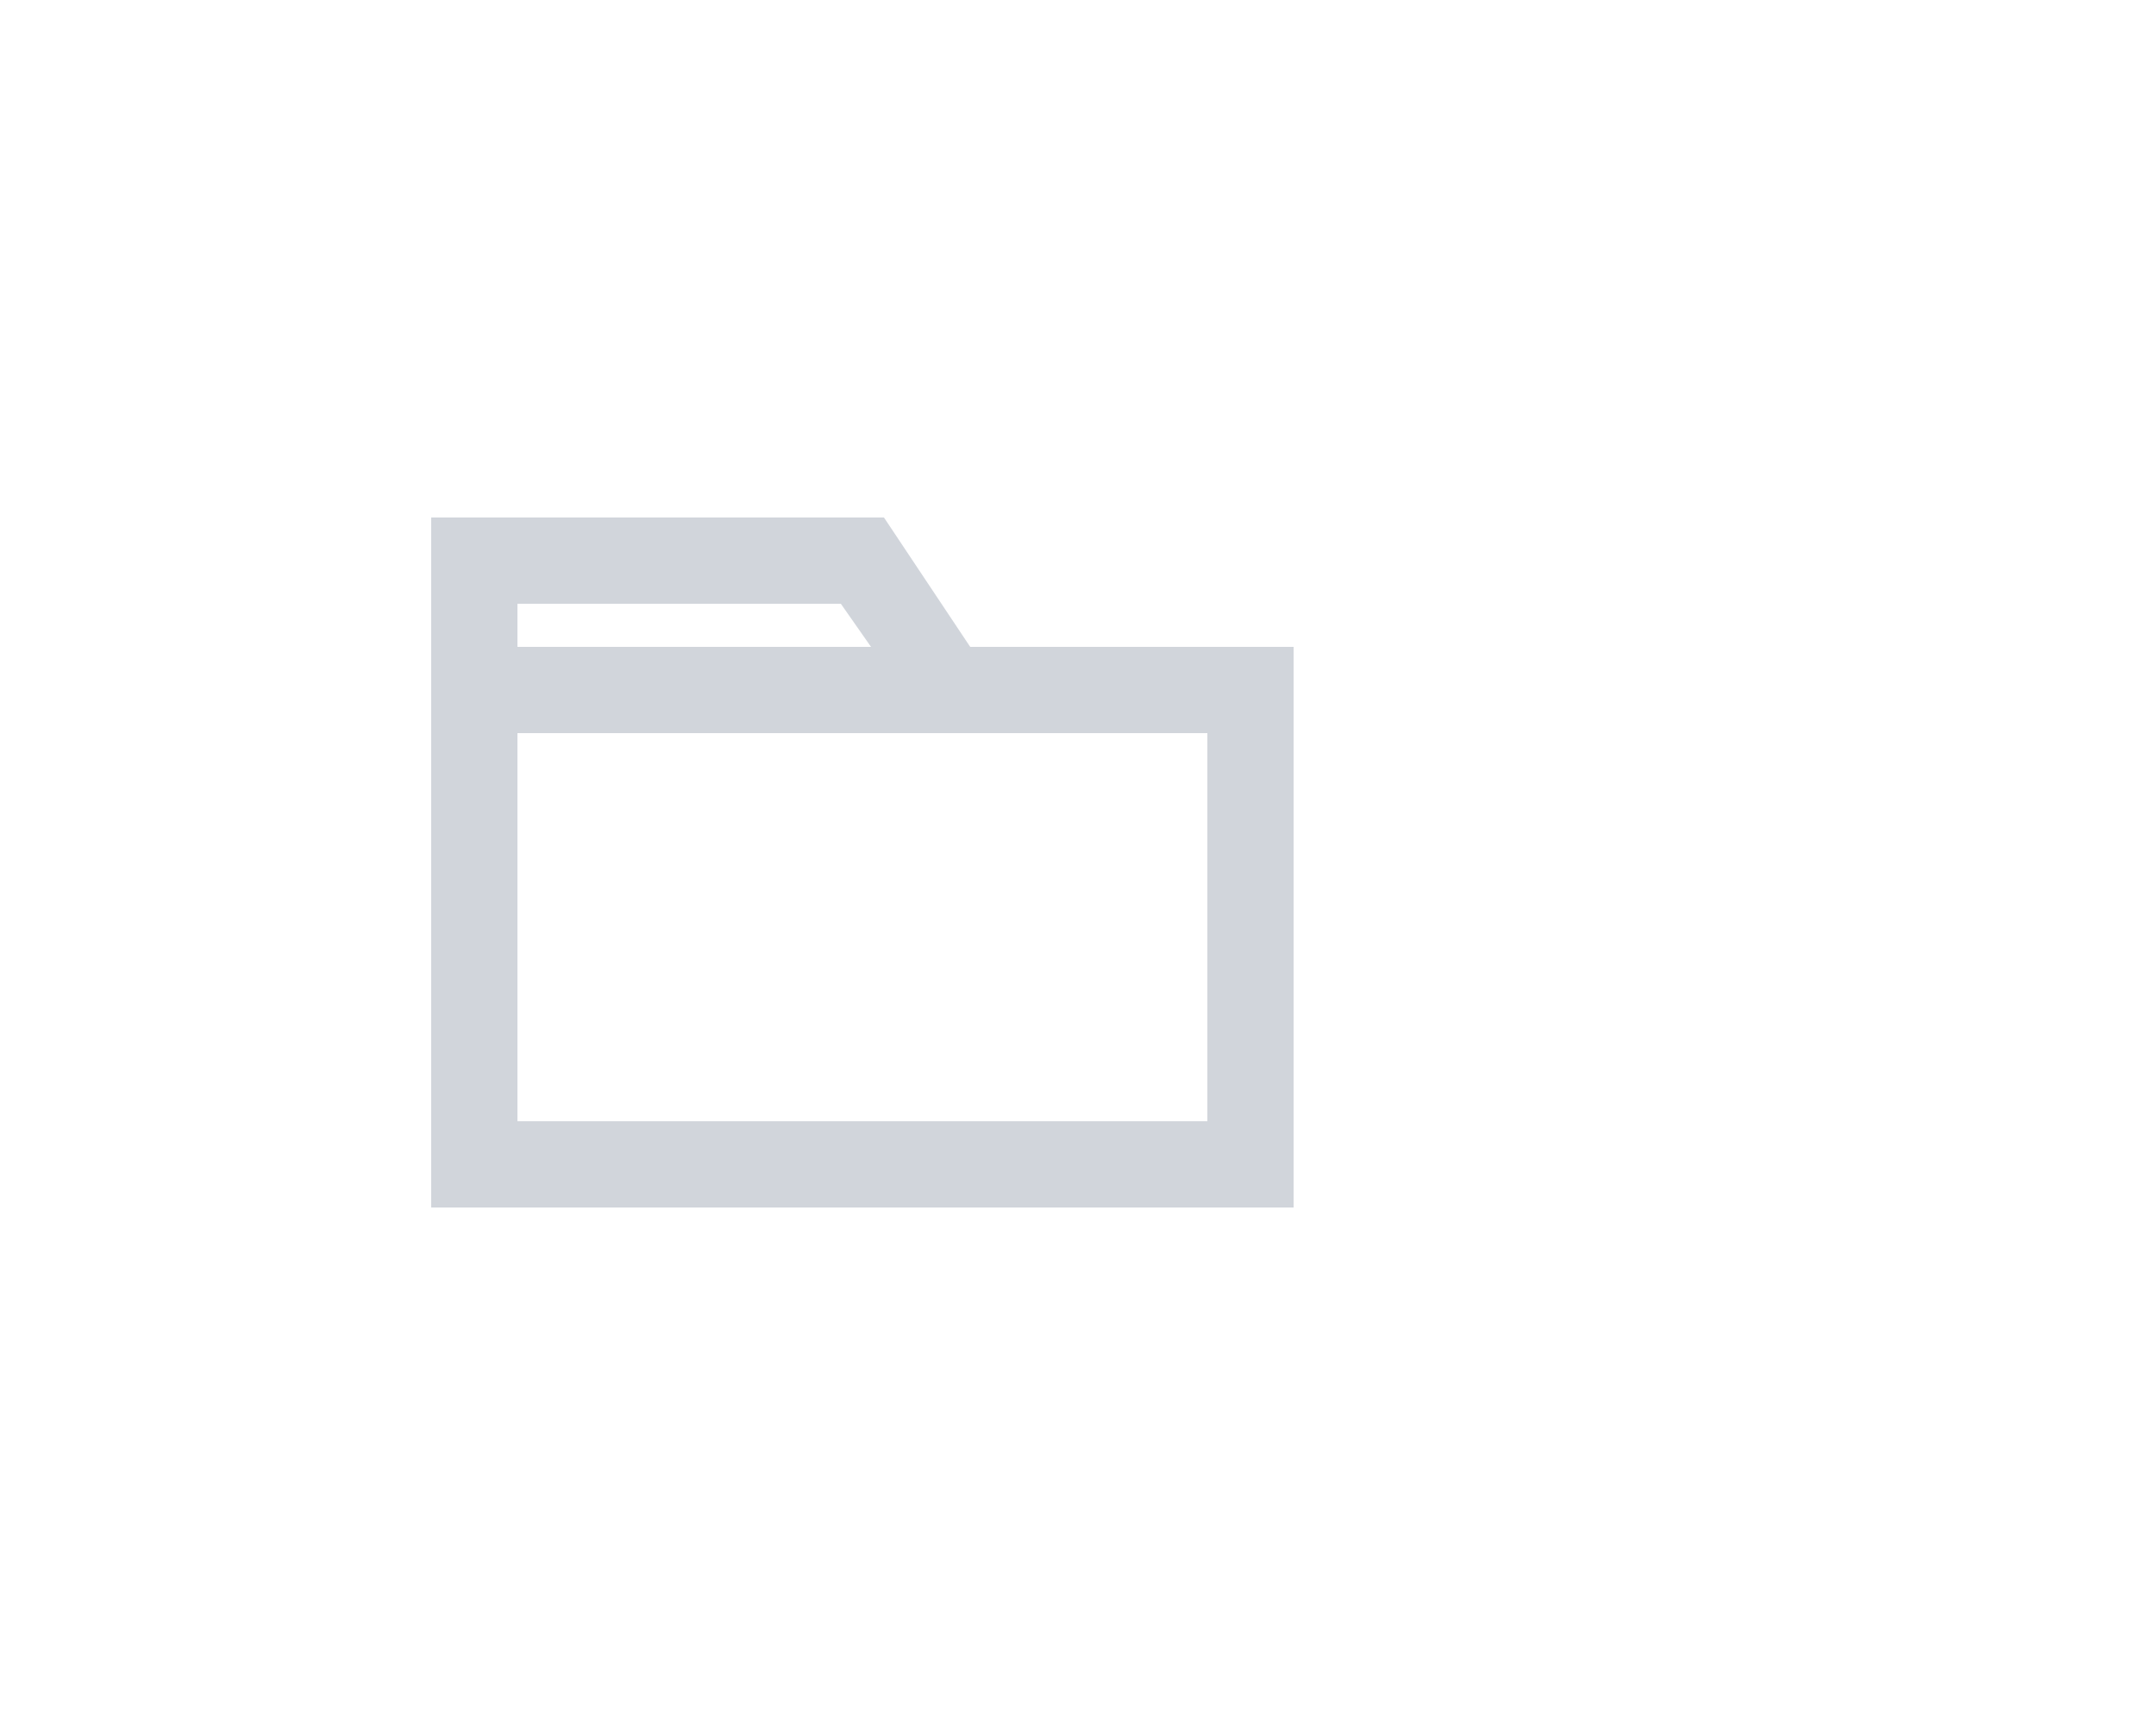
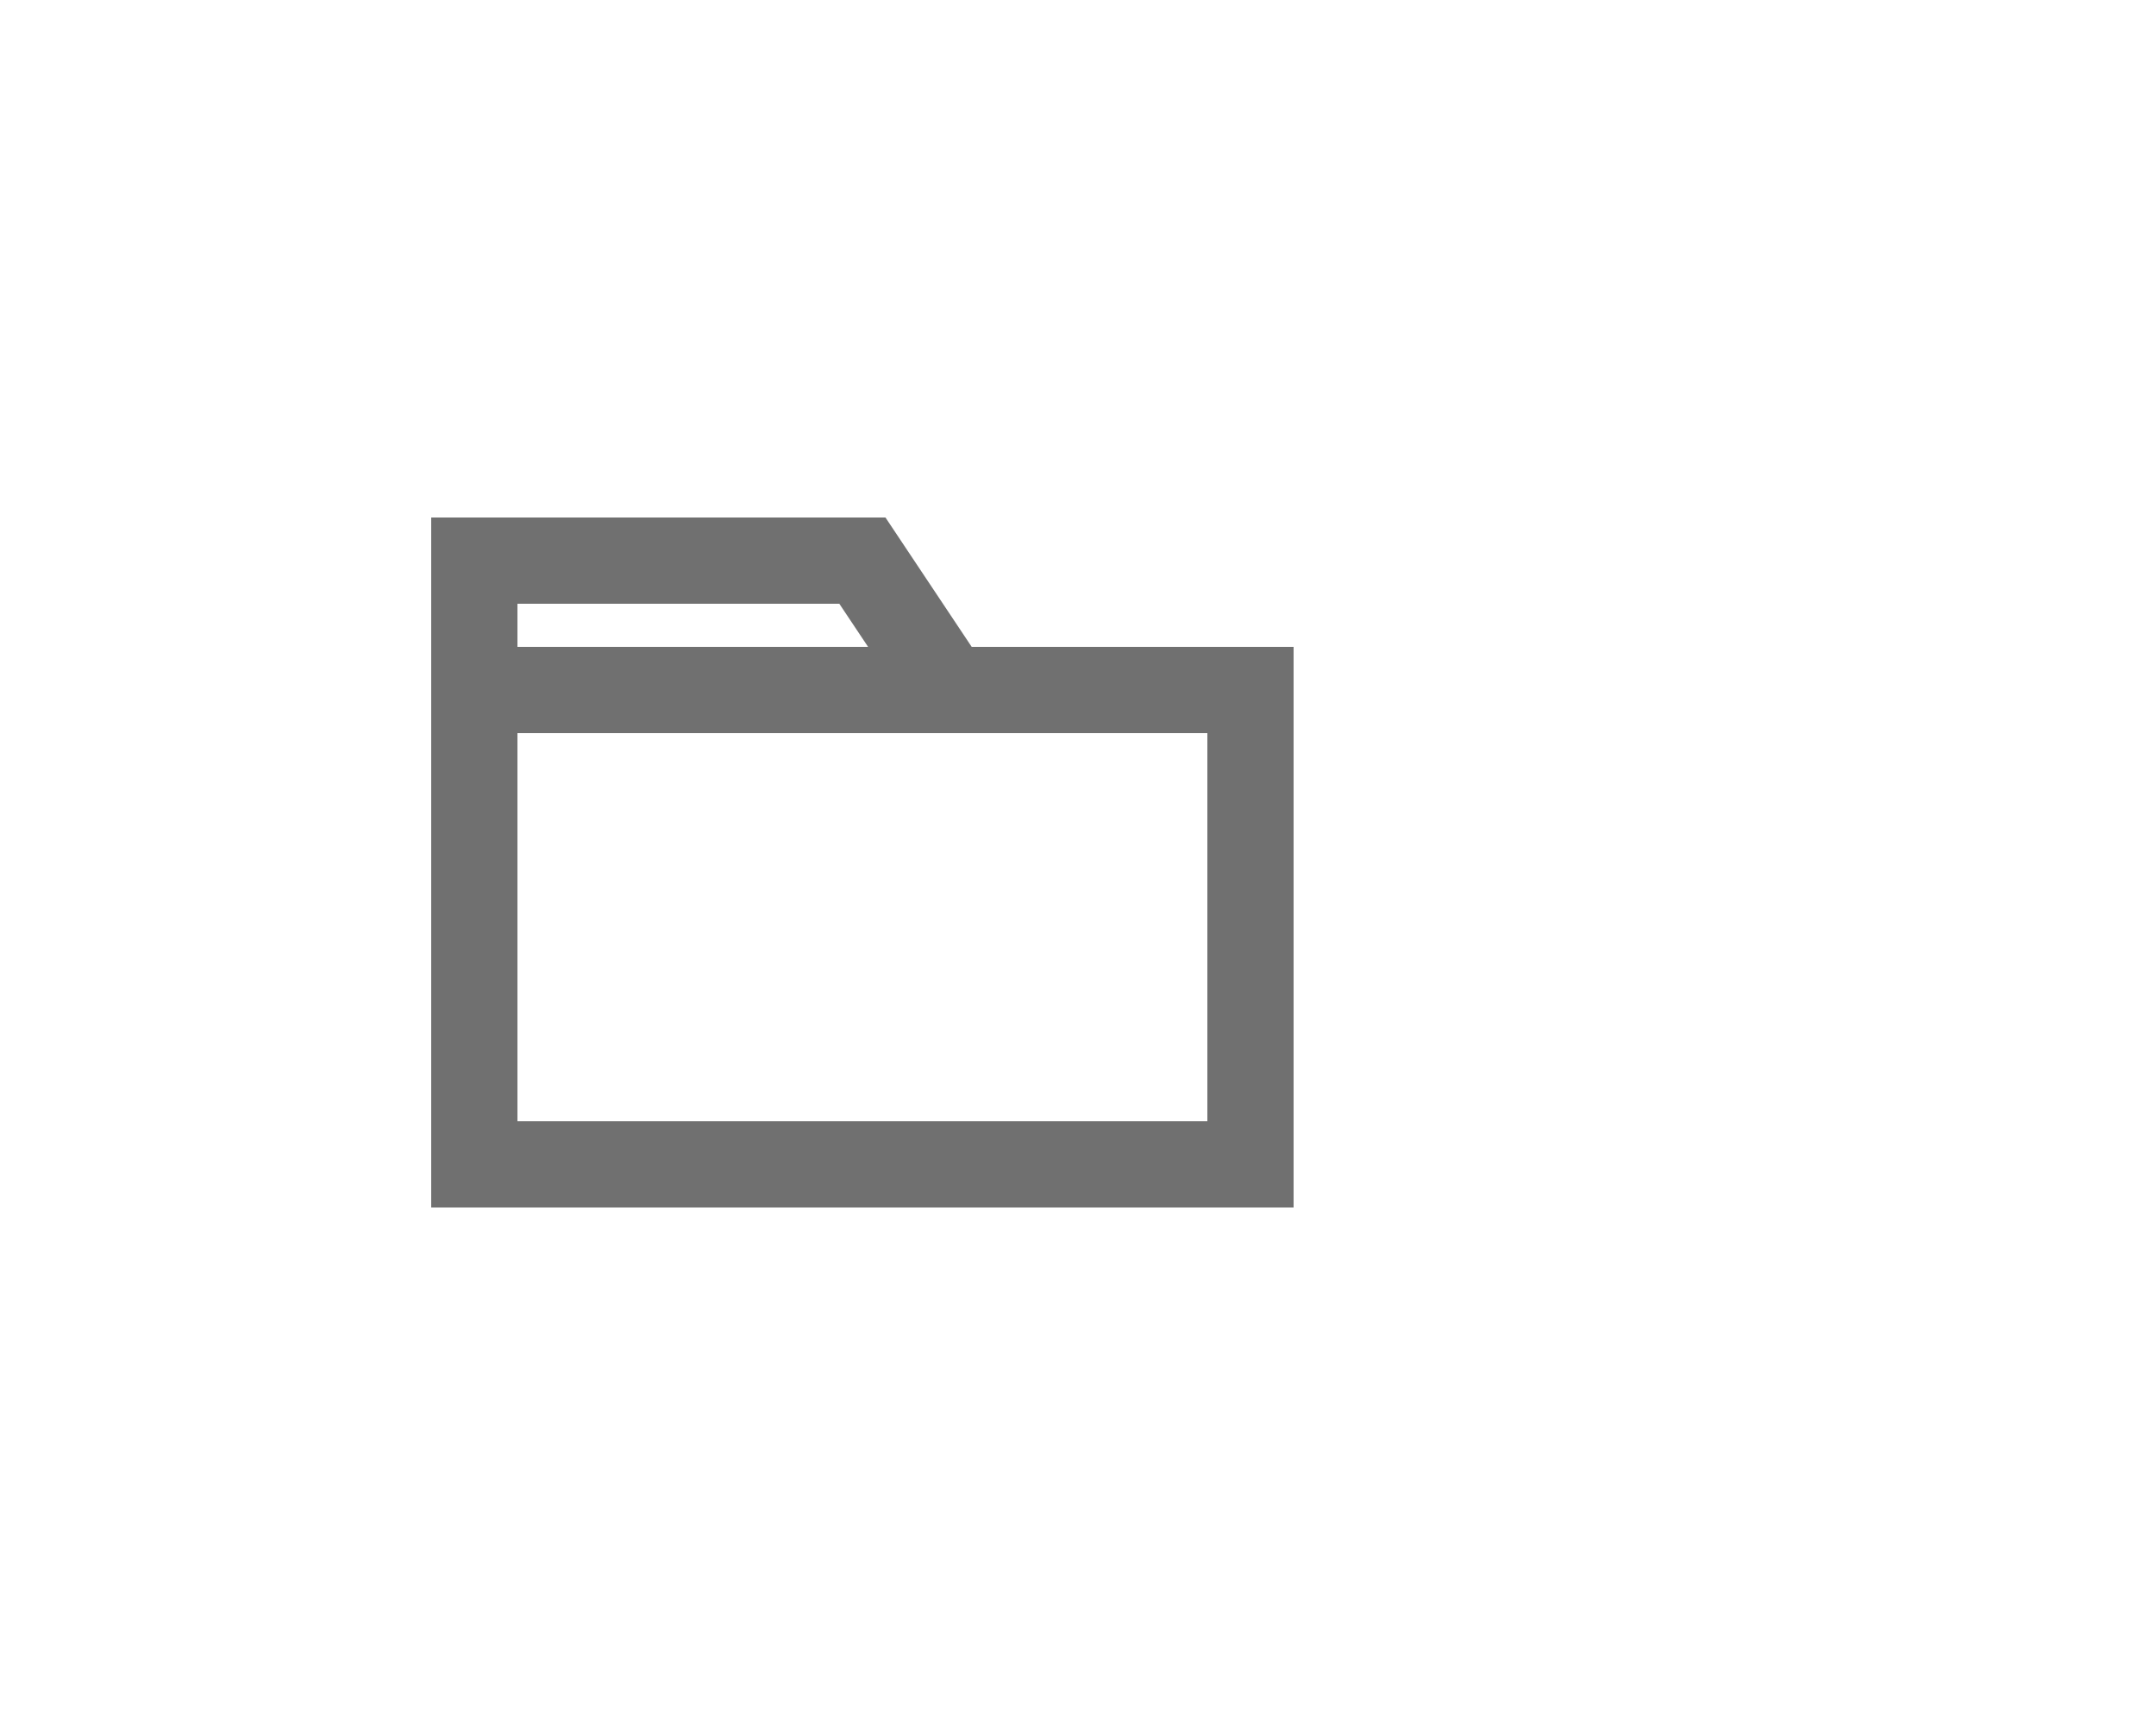
- <svg xmlns="http://www.w3.org/2000/svg" version="1.1" id="Layer_1" x="0px" y="0px" viewBox="0 0 50 40" style="enable-background:new 0 0 50 40;" xml:space="preserve">
-   <style type="text/css">
- 	.st0{fill:#D1D5DB;}
- 	.st1{fill:none;}
- </style>
-   <g id="Folder">
+ <svg xmlns="http://www.w3.org/2000/svg" width="50px" height="40px" viewBox="0 0 50 40" version="1.1">
+   <g id="Folder" stroke="none" stroke-width="1" fill="none" fill-rule="evenodd">
    <g id="ic-folder" transform="translate(8, 8)">
-       <path id="Path_18915" class="st0" d="M14.5,7l-2-3H2v16h20V7H14.5z M4,6h7.5l0.7,1H4V6z M20,18H4V9h16V18z" />
-       <polygon id="Rectangle_4528" class="st1" points="0,0 24,0 24,24 0,24   " />
+       <path d="M14.535,7 L12.535,4 L2,4 L2,20 L22,20 L22,7 L14.535,7 Z M4,6 L11.465,6 L12.132,7 L4,7 L4,6 Z M20,18 L4,18 L4,9 L20,9 L20,18 Z" id="Path_18915" fill="#707070" fill-rule="nonzero" />
+       <polygon id="Rectangle_4528" points="0 0 24 0 24 24 0 24" />
    </g>
  </g>
</svg>
